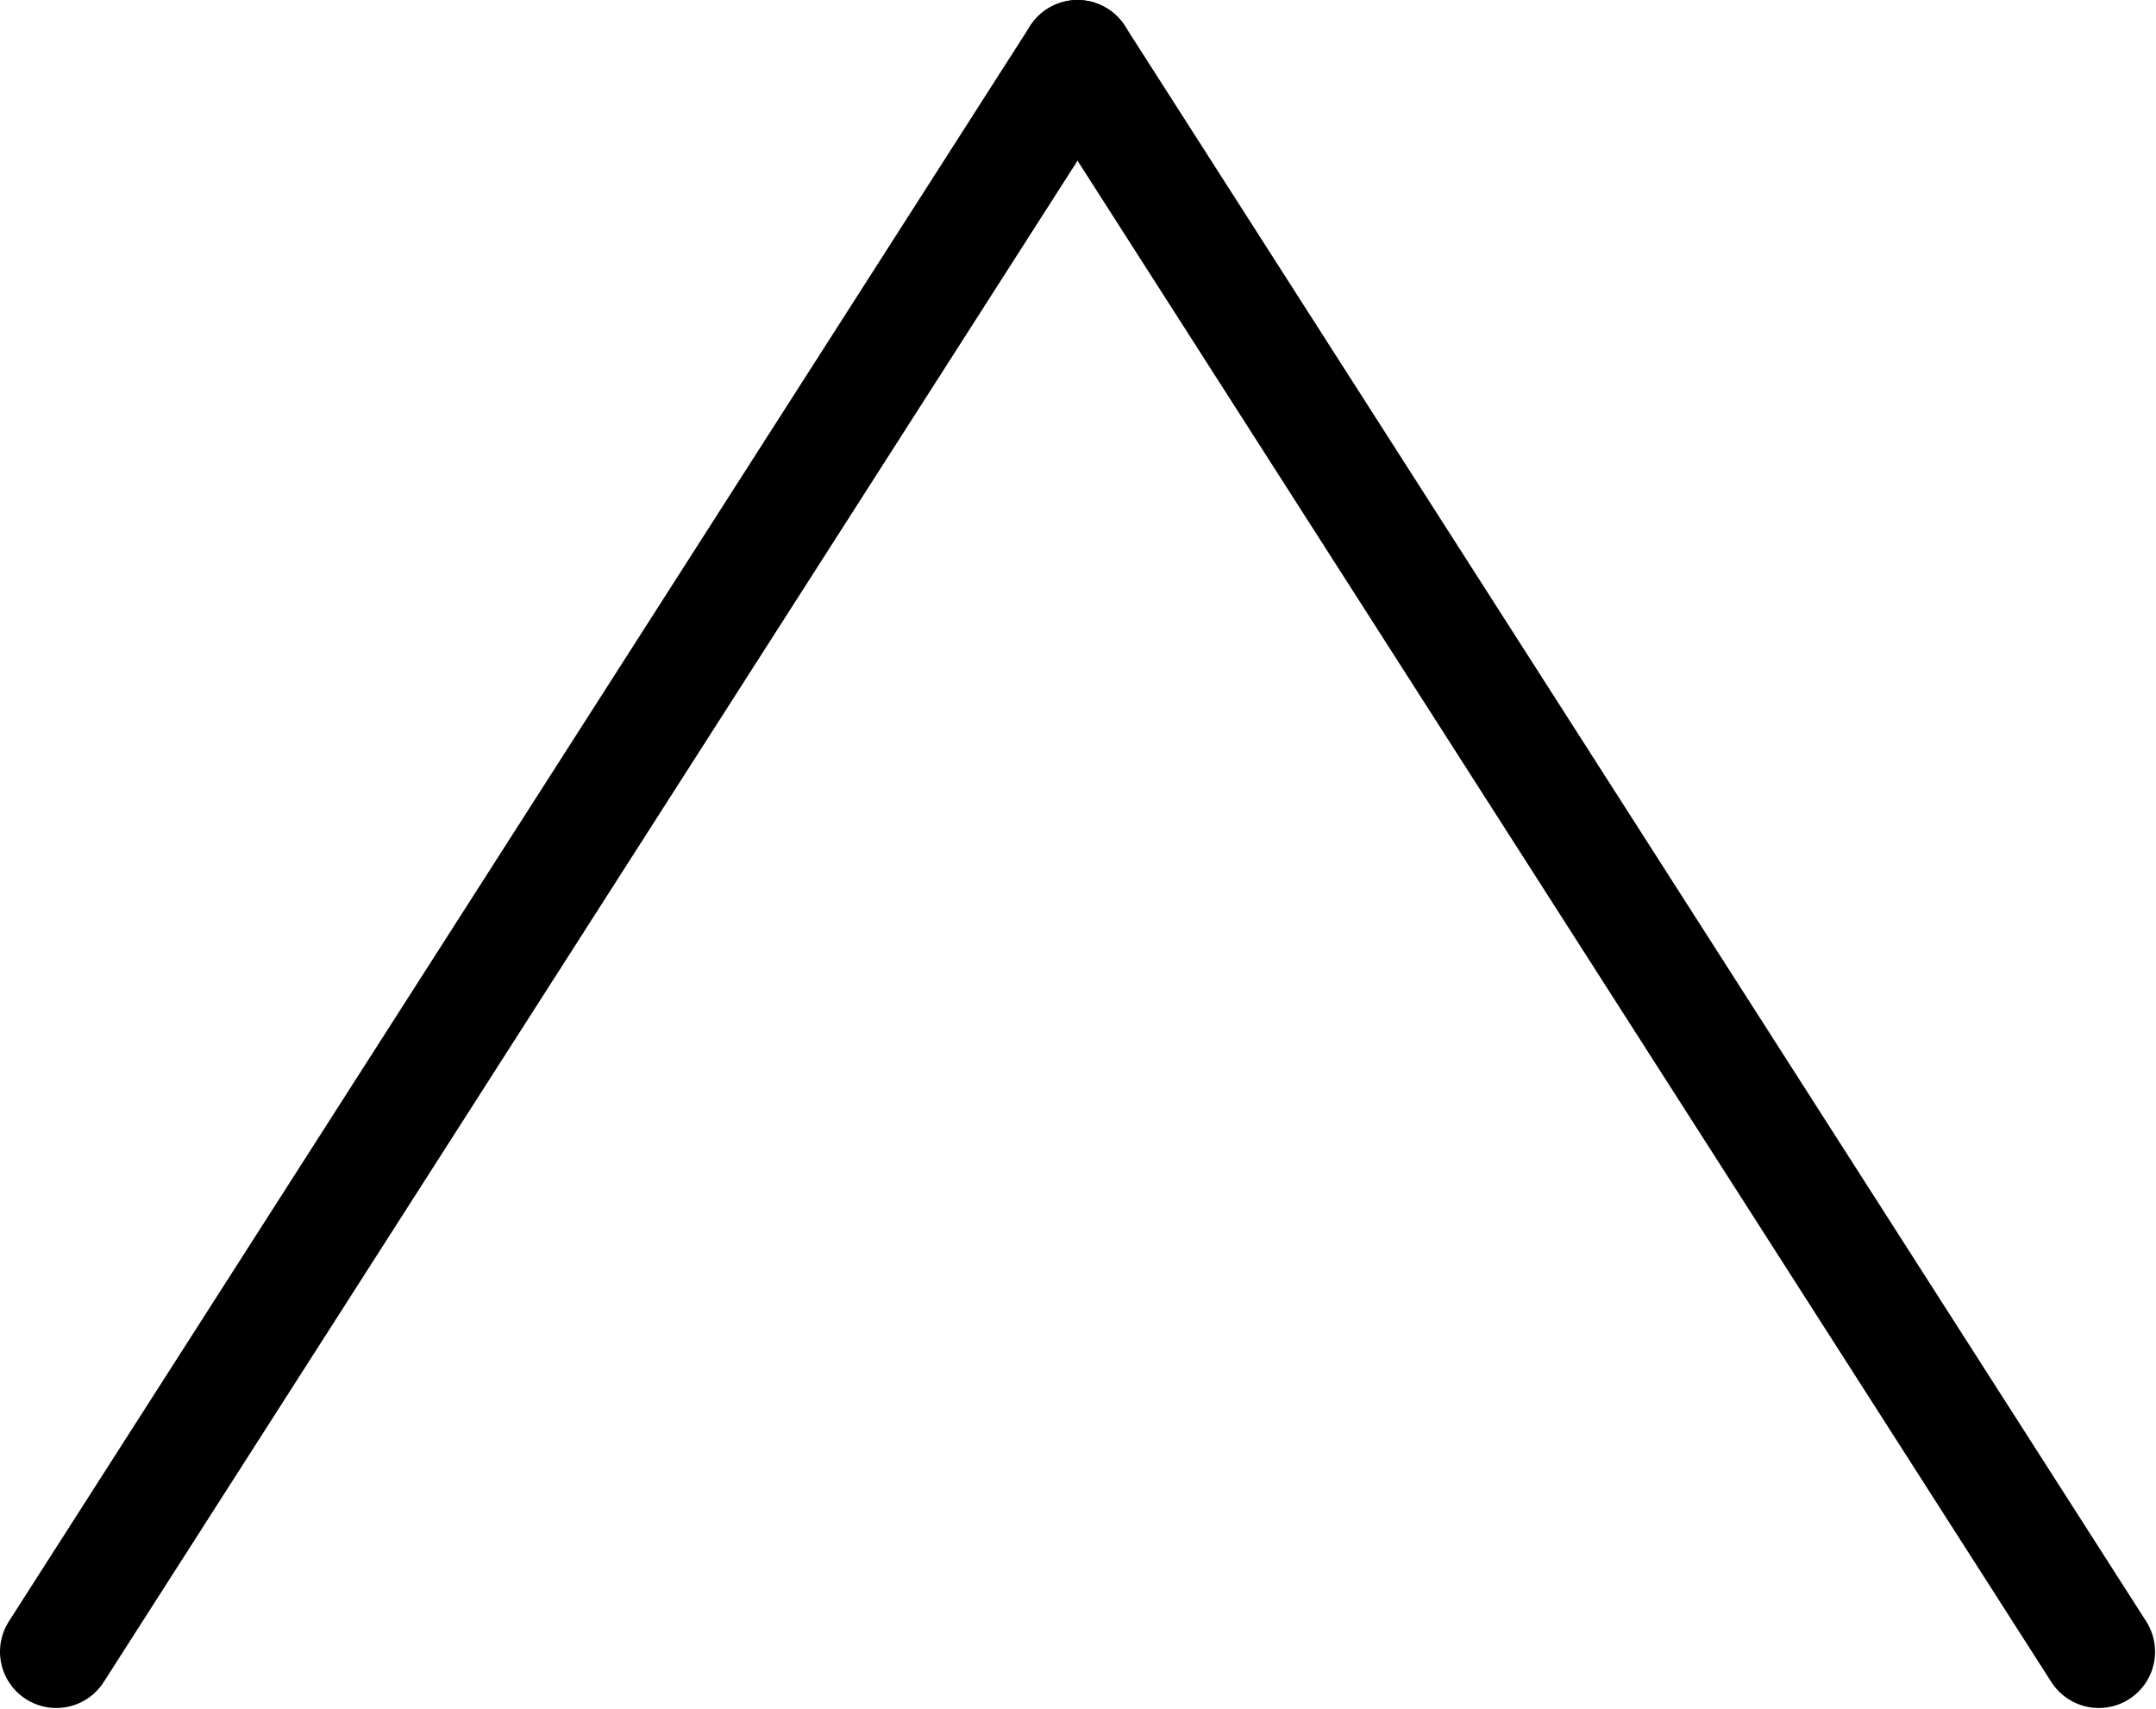
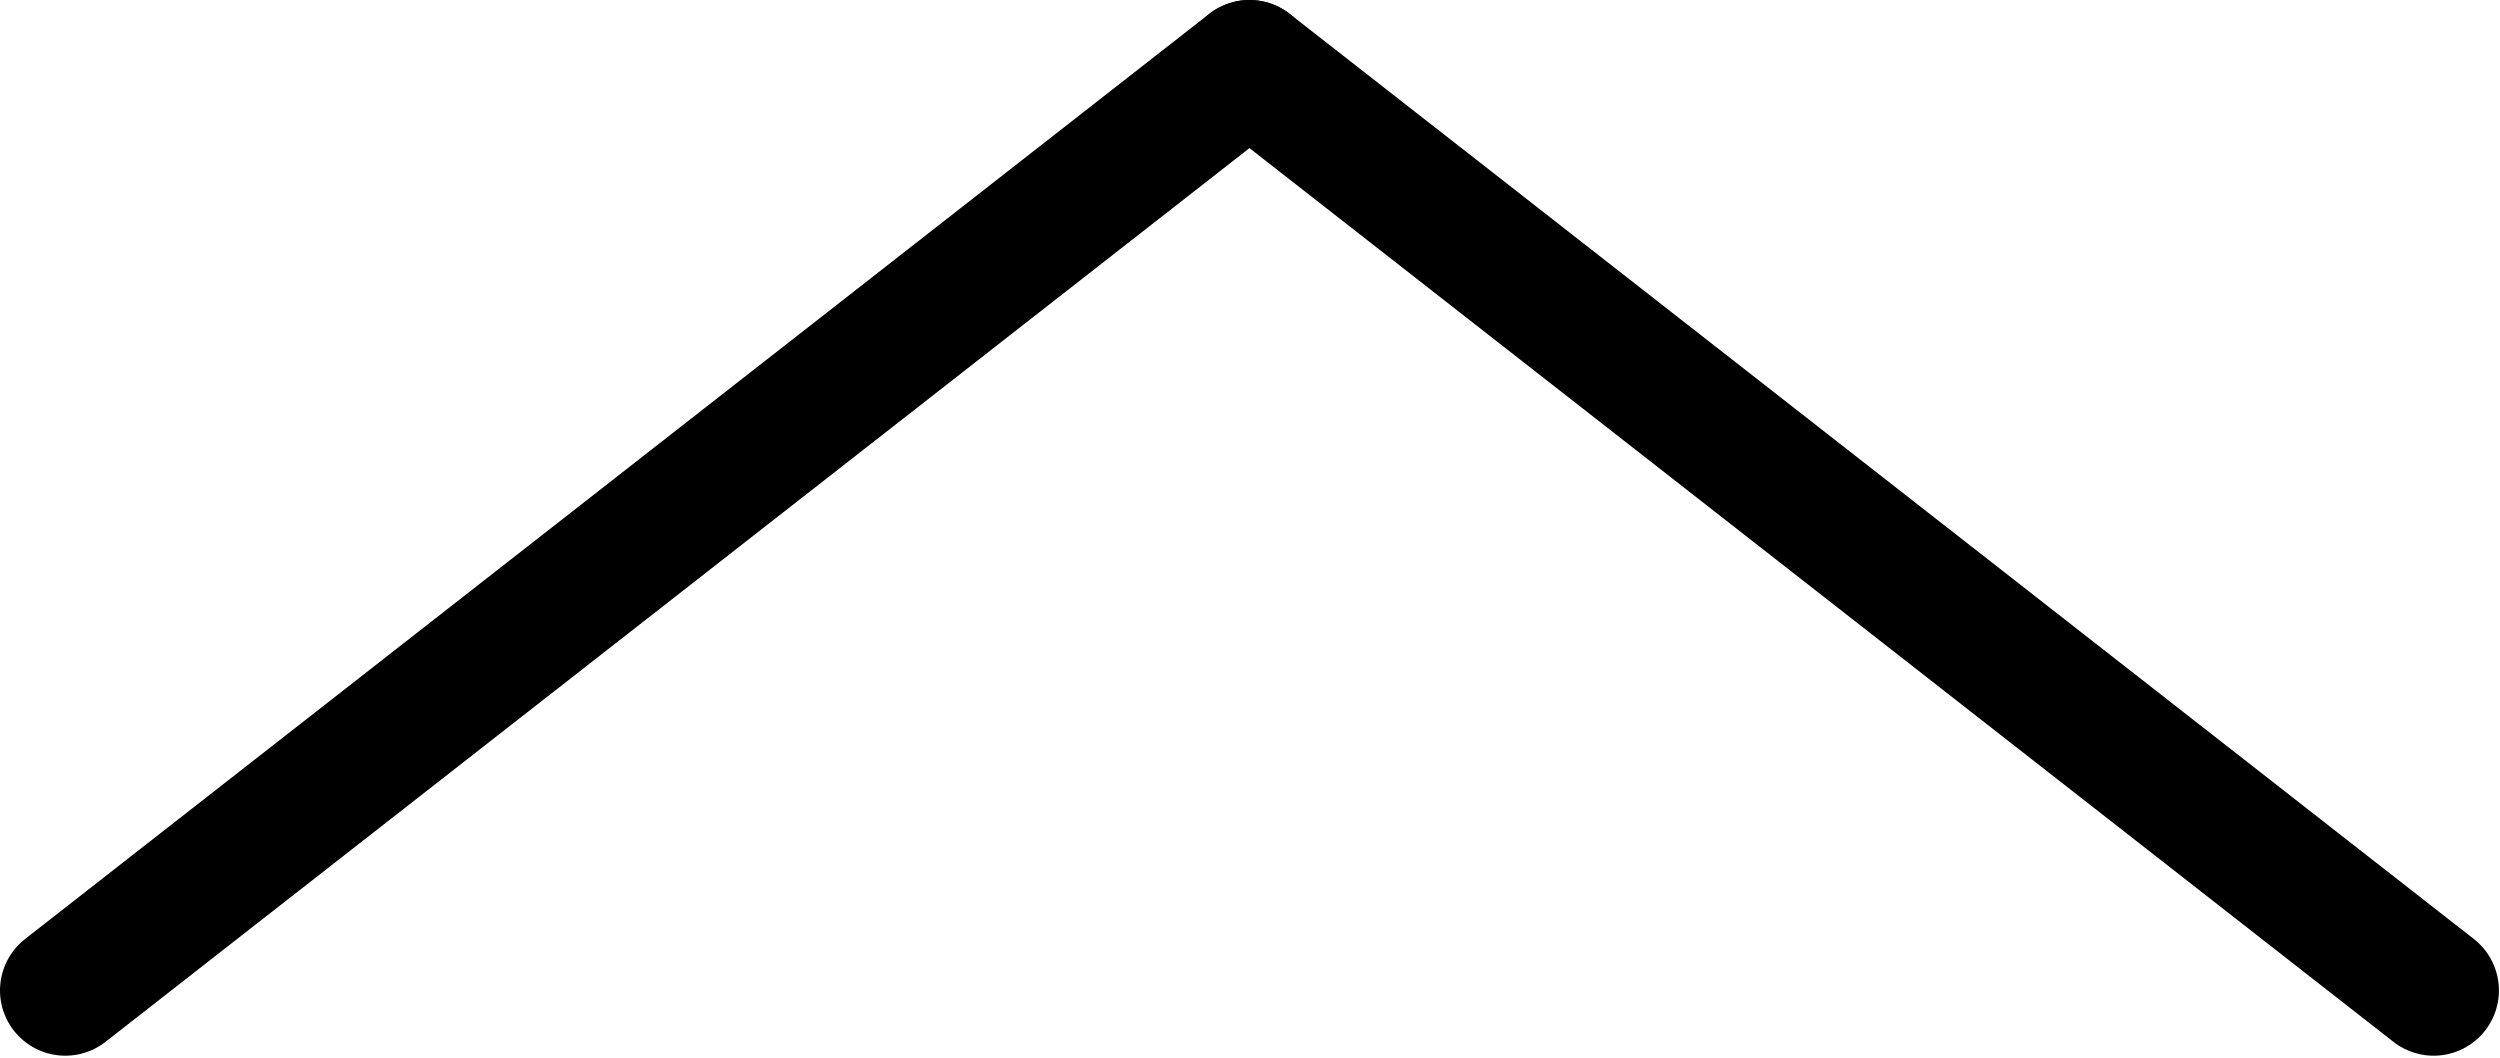
- <svg xmlns="http://www.w3.org/2000/svg" width="100%" height="100%" viewBox="0 0 766 607" version="1.1" xml:space="preserve" style="fill-rule:evenodd;clip-rule:evenodd;stroke-linecap:round;stroke-linejoin:round;stroke-miterlimit:1.5;">
-   <path d="M382.835,20l-362.835,566.929" style="fill:none;stroke:#000;stroke-width:40px;" />
-   <path d="M382.835,20l362.835,566.929" style="fill:none;stroke:#000;stroke-width:40px;" />
+ <svg xmlns="http://www.w3.org/2000/svg" width="100%" height="100%" viewBox="0 0 766 324" version="1.1" xml:space="preserve" style="fill-rule:evenodd;clip-rule:evenodd;stroke-linecap:round;stroke-linejoin:round;stroke-miterlimit:1.5;">
+   <path d="M382.835,20l-362.835,283.465" style="fill:none;stroke:#000;stroke-width:40px;" />
+   <path d="M382.835,20l362.835,283.465" style="fill:none;stroke:#000;stroke-width:40px;" />
</svg>
